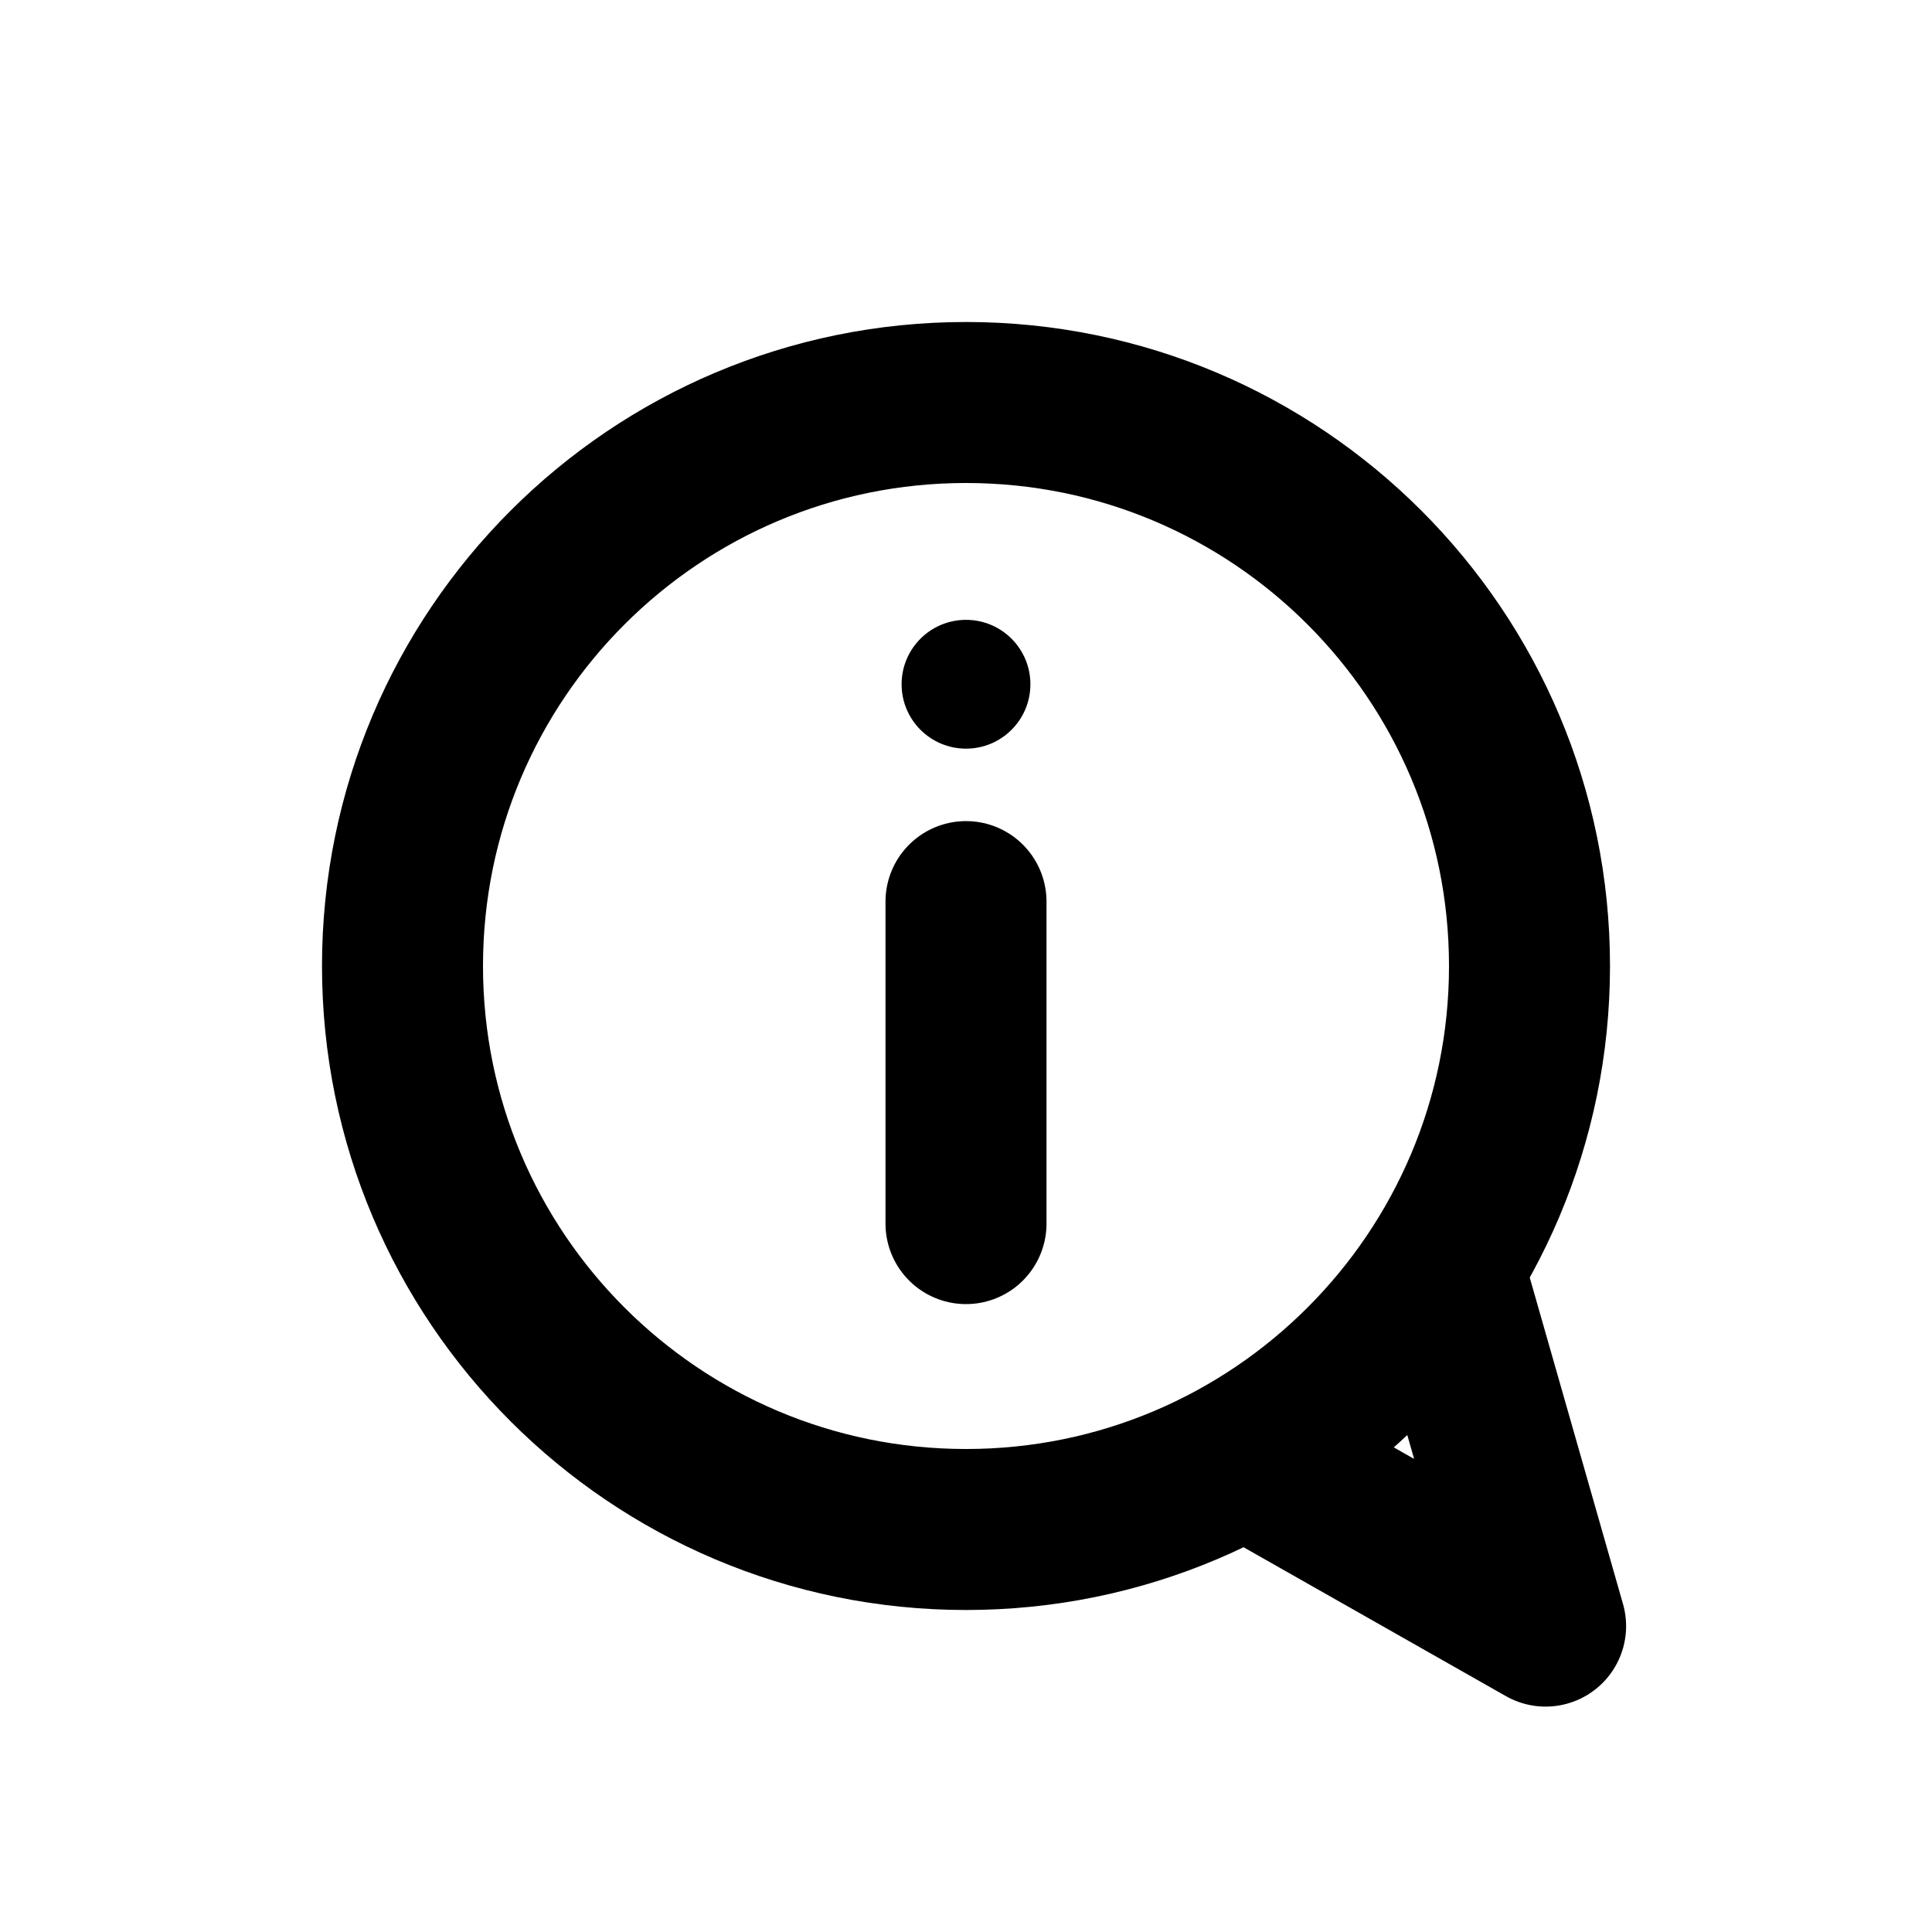
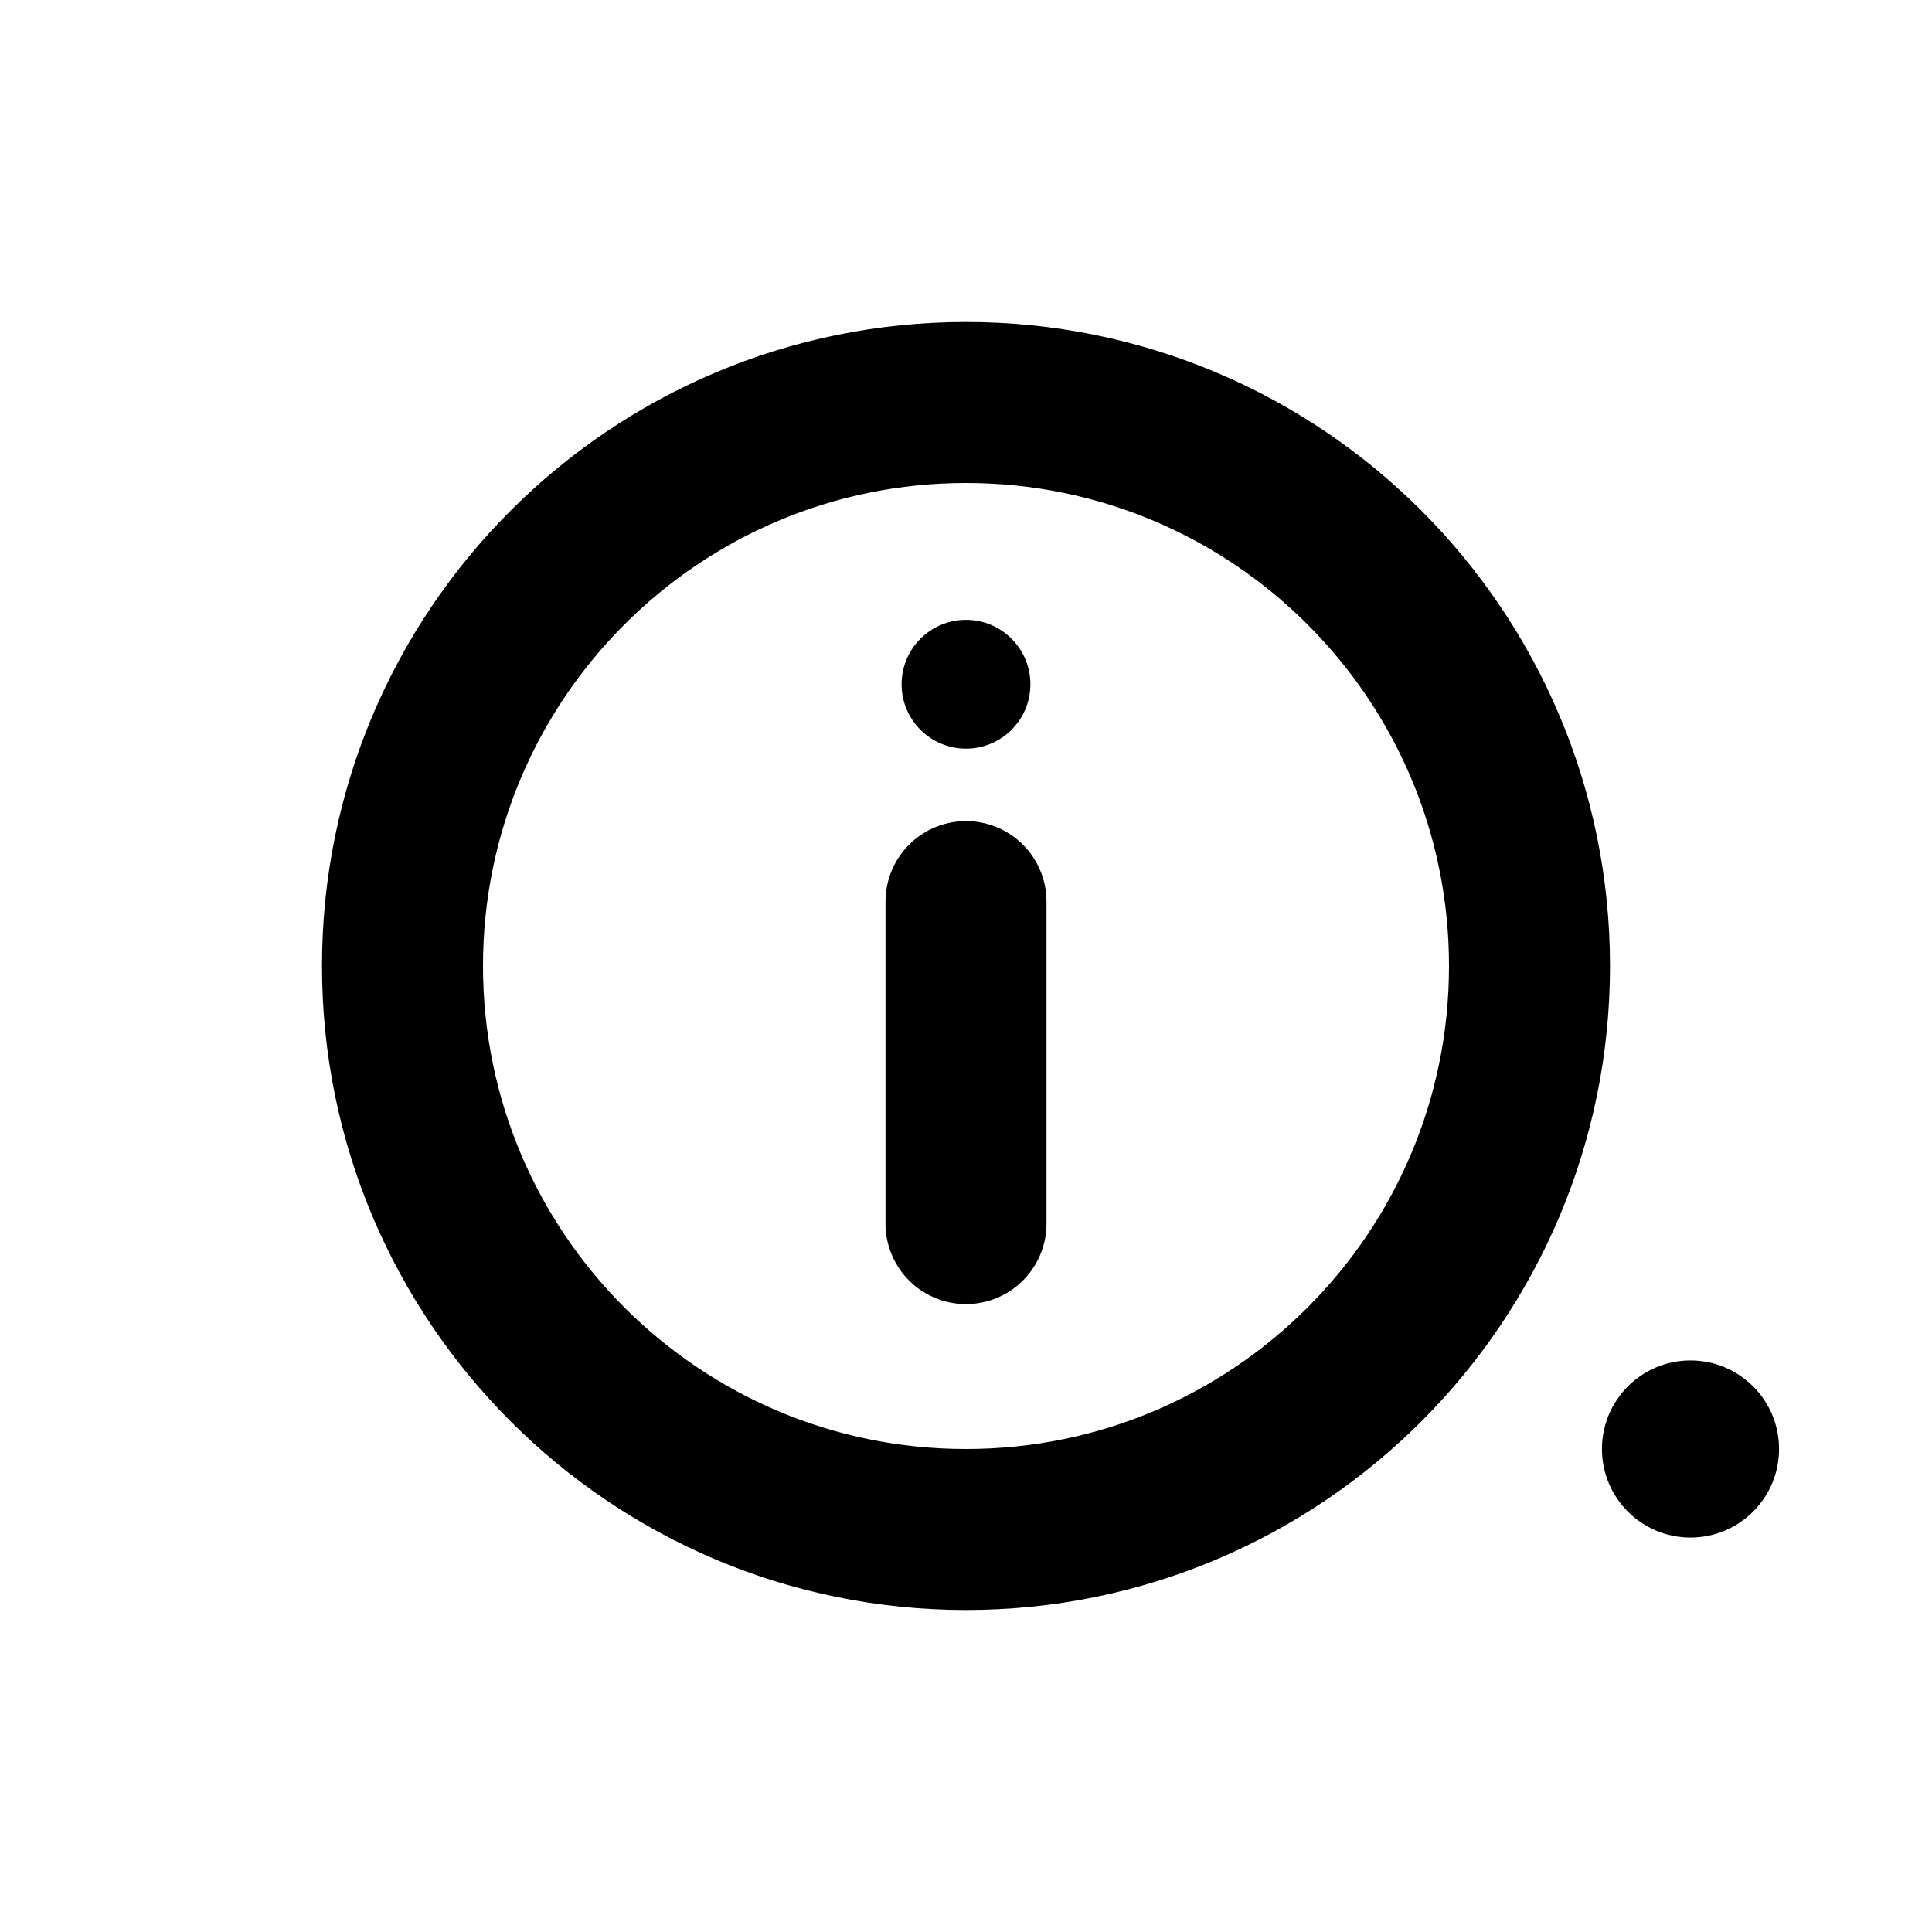
<svg xmlns="http://www.w3.org/2000/svg" viewBox="0 0 24 24" class="nav-icon">
  <circle cx="12" cy="12" r="7" fill="none" stroke="currentColor" stroke-width="2" stroke-linecap="round" stroke-linejoin="round" />
-   <path d="M15.5 18.1 L19.2 20.2 L18 16" fill="none" stroke="currentColor" stroke-width="2" stroke-linecap="round" stroke-linejoin="round" />
+   <circle cx="21" cy="18" r="1.1" fill="currentColor" />
  <circle cx="12" cy="8.5" r="0.8" fill="currentColor" />
  <path d="M12 11.2v4" fill="none" stroke="currentColor" stroke-width="2" stroke-linecap="round" />
</svg>
